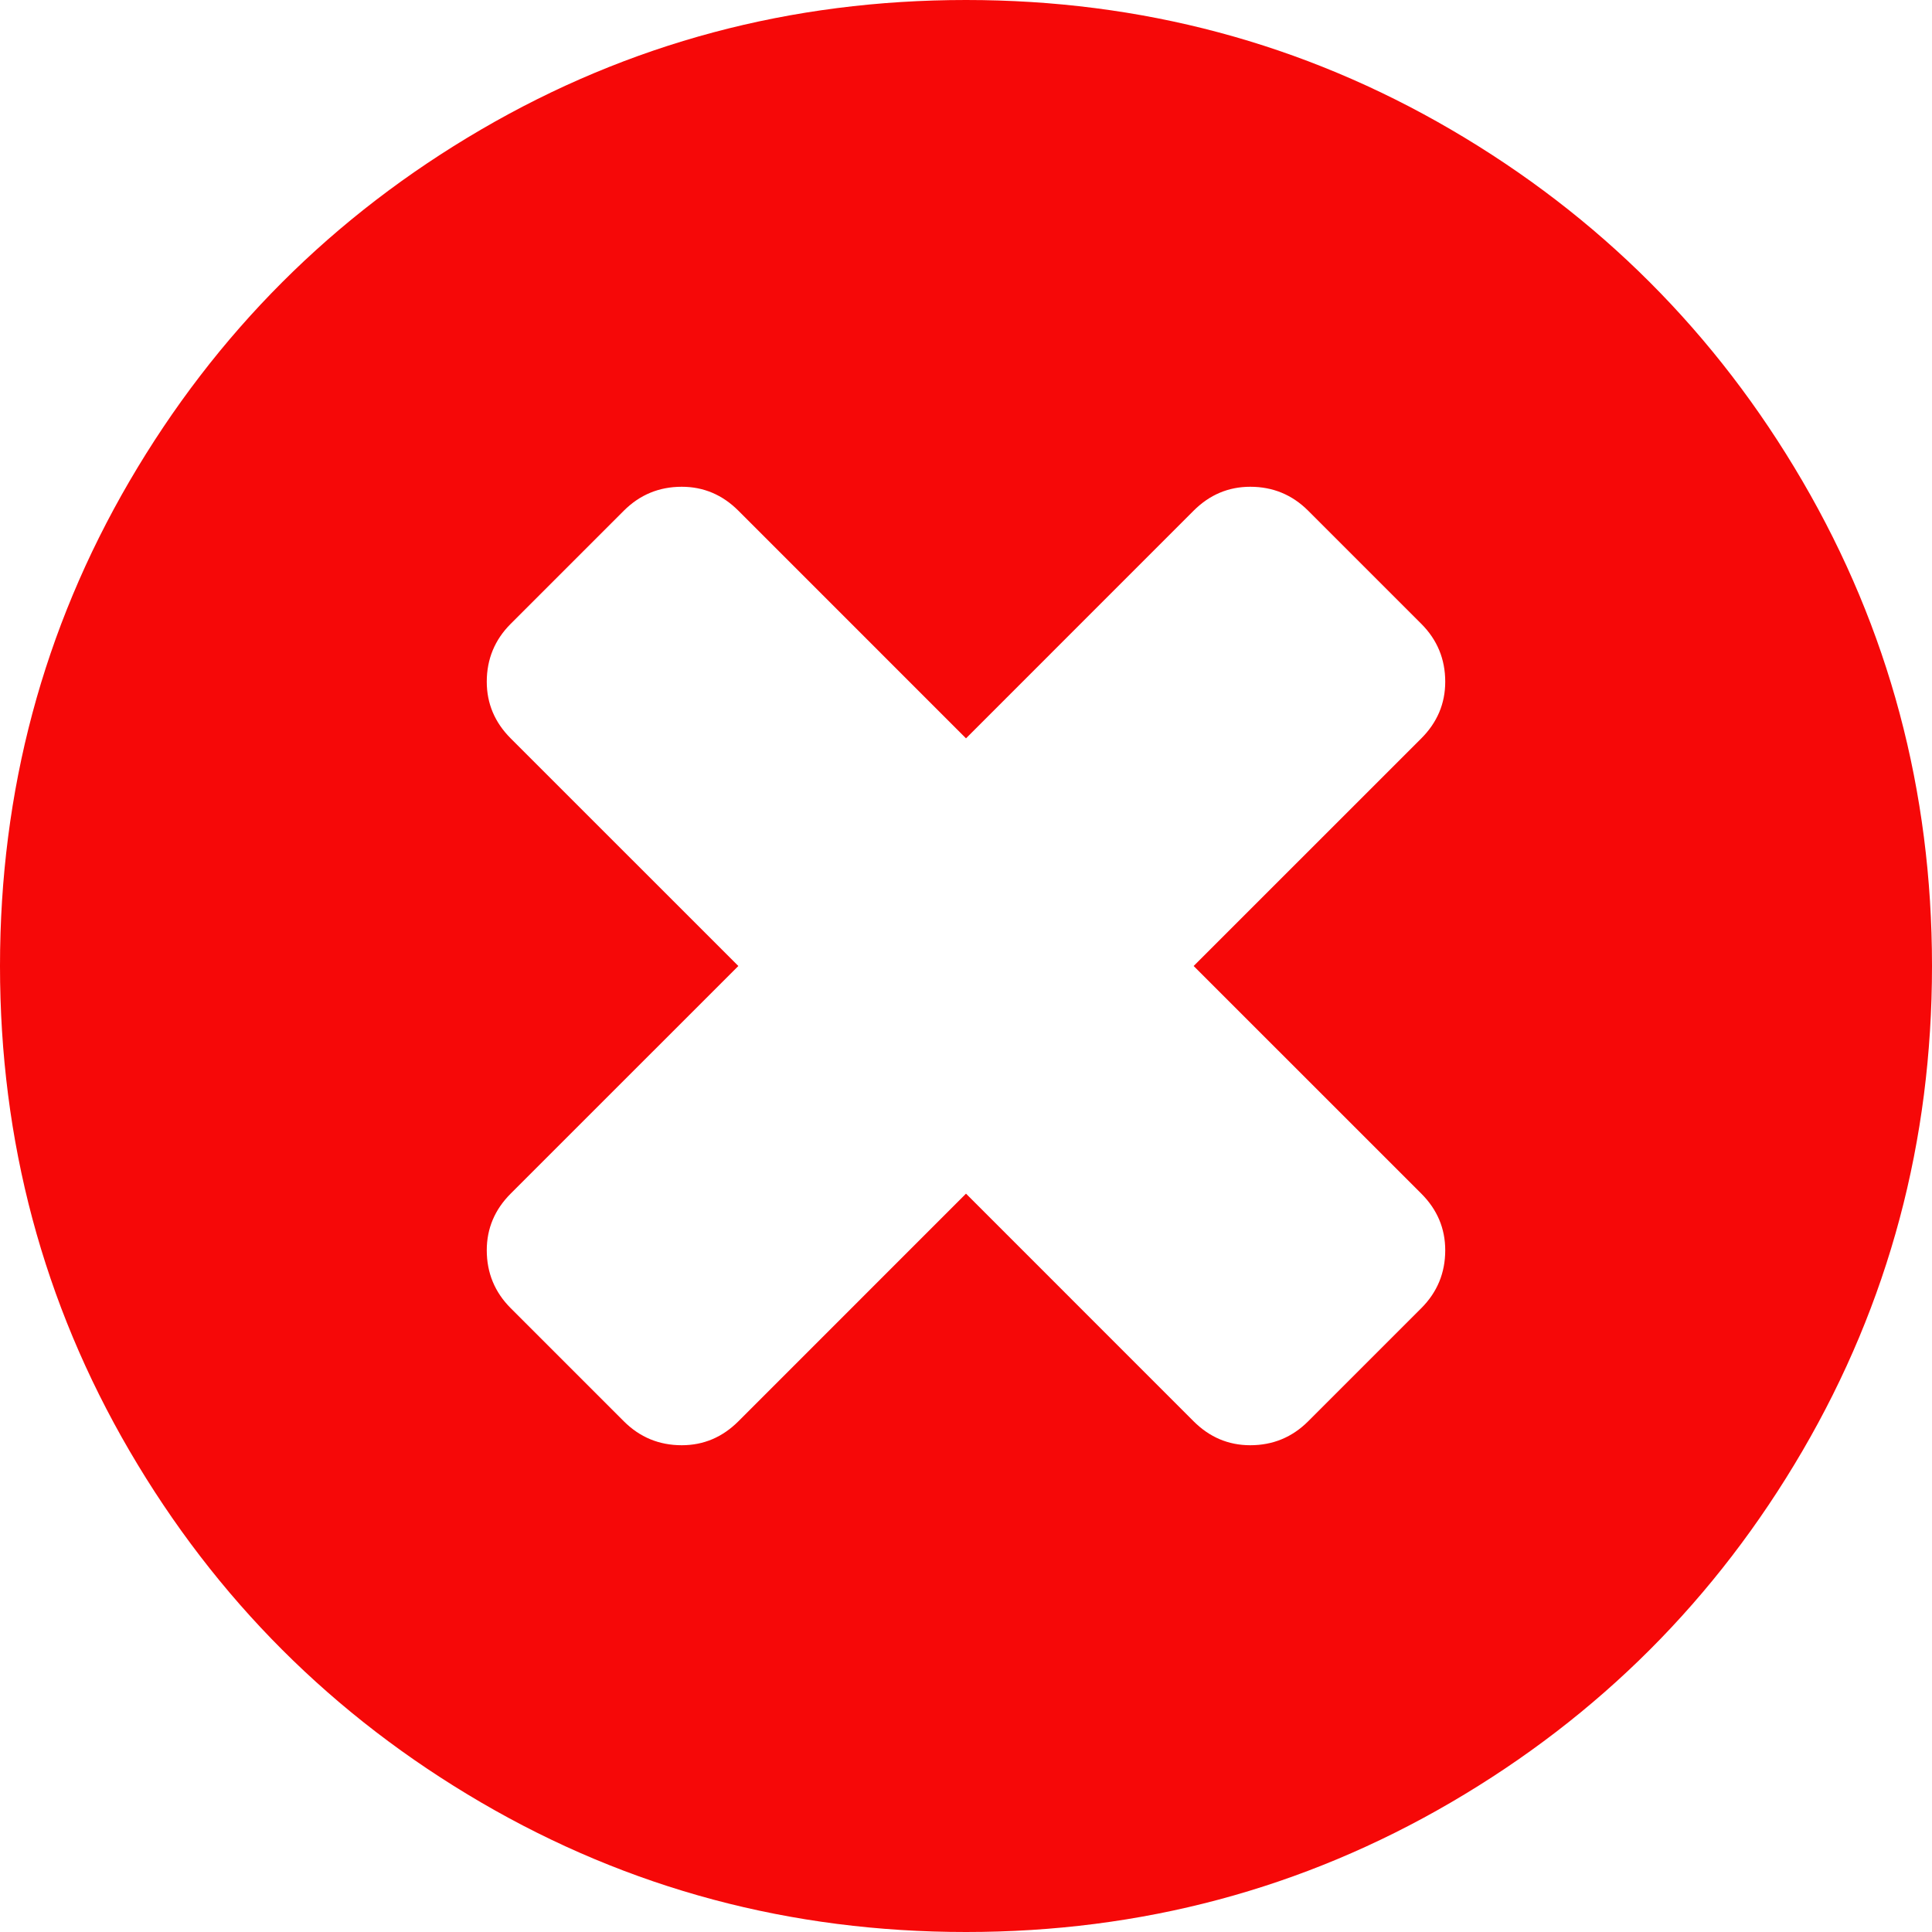
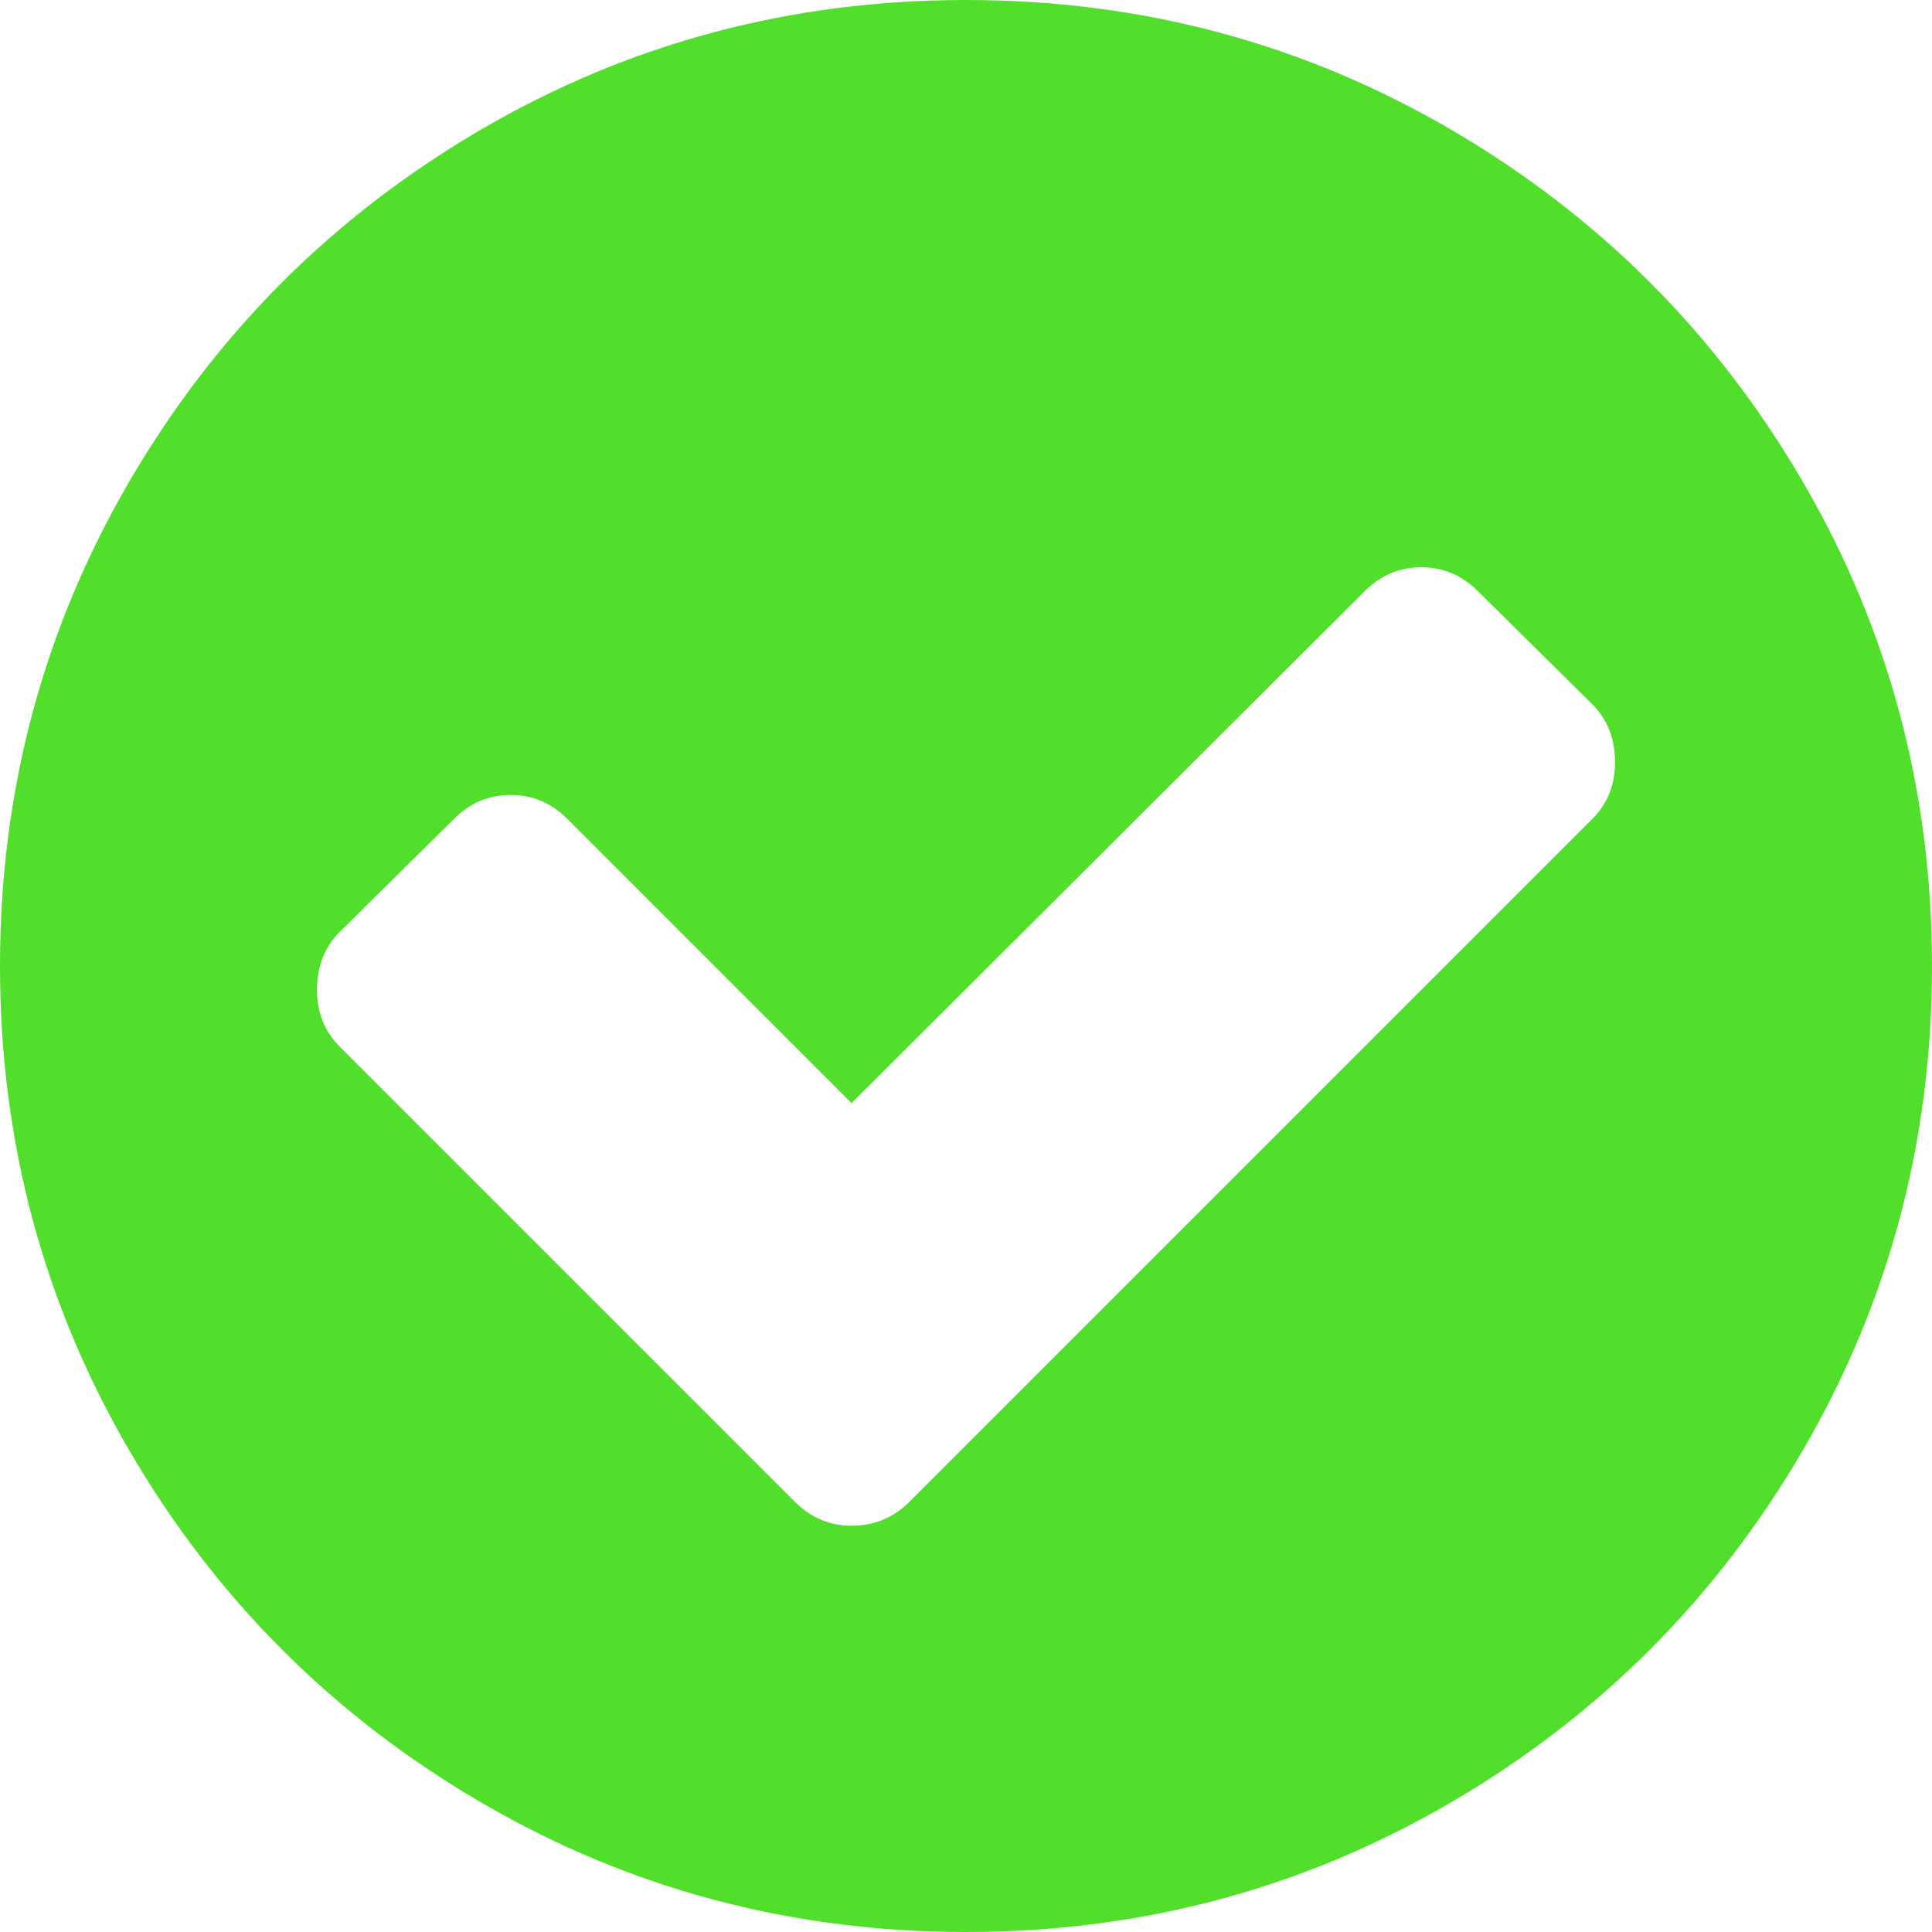
<svg xmlns="http://www.w3.org/2000/svg" version="1.1" width="60px" height="60px">
-   <g transform="matrix(1 0 0 1 -3047 -347 )">
-     <path d="M 44.141 40.625  C 44.635 40.13  44.883 39.531  44.883 38.828  C 44.883 38.151  44.635 37.565  44.141 37.07  L 37.07 30  L 44.141 22.93  C 44.635 22.435  44.883 21.849  44.883 21.172  C 44.883 20.469  44.635 19.87  44.141 19.375  L 40.625 15.859  C 40.13 15.365  39.531 15.117  38.828 15.117  C 38.151 15.117  37.565 15.365  37.07 15.859  L 30 22.93  L 22.93 15.859  C 22.435 15.365  21.849 15.117  21.172 15.117  C 20.469 15.117  19.87 15.365  19.375 15.859  L 15.859 19.375  C 15.365 19.87  15.117 20.469  15.117 21.172  C 15.117 21.849  15.365 22.435  15.859 22.93  L 22.93 30  L 15.859 37.07  C 15.365 37.565  15.117 38.151  15.117 38.828  C 15.117 39.531  15.365 40.13  15.859 40.625  L 19.375 44.141  C 19.87 44.635  20.469 44.883  21.172 44.883  C 21.849 44.883  22.435 44.635  22.93 44.141  L 30 37.07  L 37.07 44.141  C 37.565 44.635  38.151 44.883  38.828 44.883  C 39.531 44.883  40.13 44.635  40.625 44.141  L 44.141 40.625  Z M 55.977 14.941  C 58.659 19.538  60 24.557  60 30  C 60 35.443  58.659 40.462  55.977 45.059  C 53.294 49.655  49.655 53.294  45.059 55.977  C 40.462 58.659  35.443 60  30 60  C 24.557 60  19.538 58.659  14.941 55.977  C 10.345 53.294  6.706 49.655  4.023 45.059  C 1.341 40.462  0 35.443  0 30  C 0 24.557  1.341 19.538  4.023 14.941  C 6.706 10.345  10.345 6.706  14.941 4.023  C 19.538 1.341  24.557 0  30 0  C 35.443 0  40.462 1.341  45.059 4.023  C 49.655 6.706  53.294 10.345  55.977 14.941  Z " fill-rule="nonzero" fill="#f60808" stroke="none" transform="matrix(1 0 0 1 3047 347 )" />
+   <g transform="matrix(1 0 0 1 -2870 -347 )">
+     <path d="M 49.453 25.43  C 49.922 24.961  50.156 24.375  50.156 23.672  C 50.156 22.943  49.922 22.344  49.453 21.875  L 45.898 18.359  C 45.404 17.865  44.818 17.617  44.141 17.617  C 43.464 17.617  42.878 17.865  42.383 18.359  L 26.445 34.258  L 17.617 25.43  C 17.122 24.935  16.536 24.688  15.859 24.688  C 15.182 24.688  14.596 24.935  14.102 25.43  L 10.547 28.945  C 10.078 29.414  9.844 30.013  9.844 30.742  C 9.844 31.445  10.078 32.031  10.547 32.5  L 24.688 46.641  C 25.182 47.135  25.768 47.383  26.445 47.383  C 27.148 47.383  27.747 47.135  28.242 46.641  L 49.453 25.43  Z M 55.977 14.941  C 58.659 19.538  60 24.557  60 30  C 60 35.443  58.659 40.462  55.977 45.059  C 53.294 49.655  49.655 53.294  45.059 55.977  C 40.462 58.659  35.443 60  30 60  C 24.557 60  19.538 58.659  14.941 55.977  C 10.345 53.294  6.706 49.655  4.023 45.059  C 1.341 40.462  0 35.443  0 30  C 0 24.557  1.341 19.538  4.023 14.941  C 6.706 10.345  10.345 6.706  14.941 4.023  C 19.538 1.341  24.557 0  30 0  C 35.443 0  40.462 1.341  45.059 4.023  C 49.655 6.706  53.294 10.345  55.977 14.941  Z " fill-rule="nonzero" fill="#52df2b" stroke="none" transform="matrix(1 0 0 1 2870 347 )" />
  </g>
</svg>
